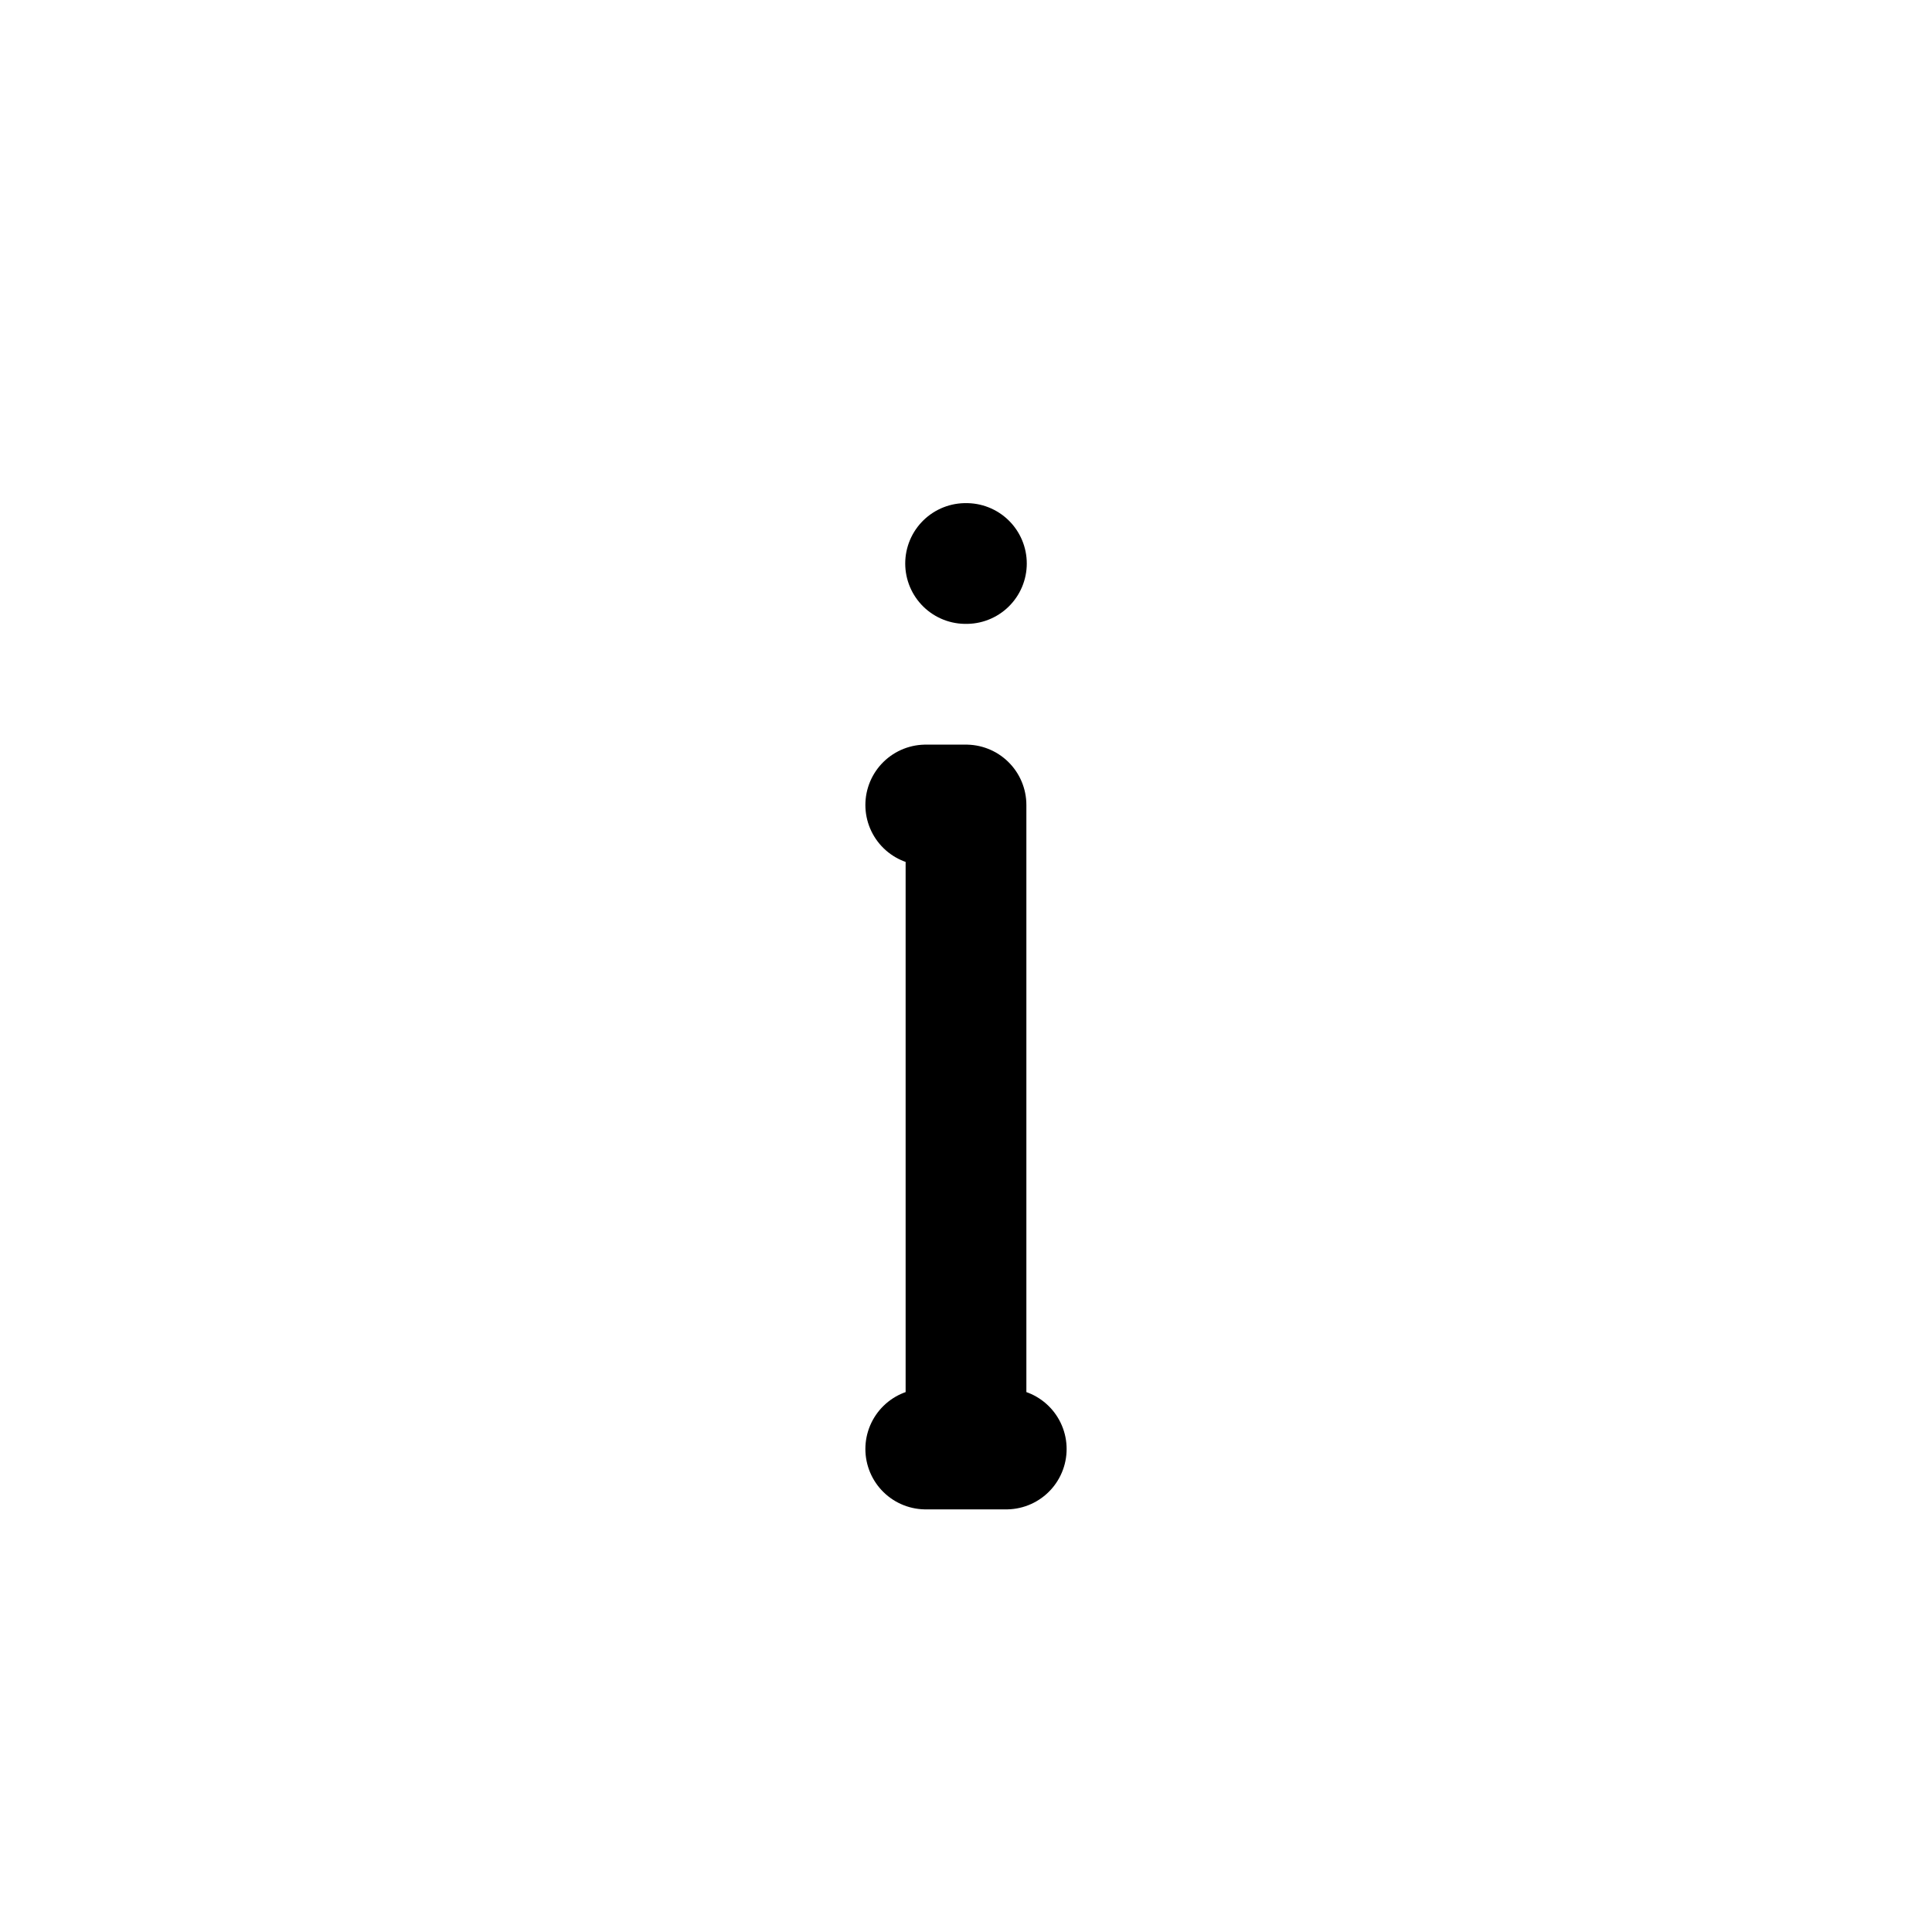
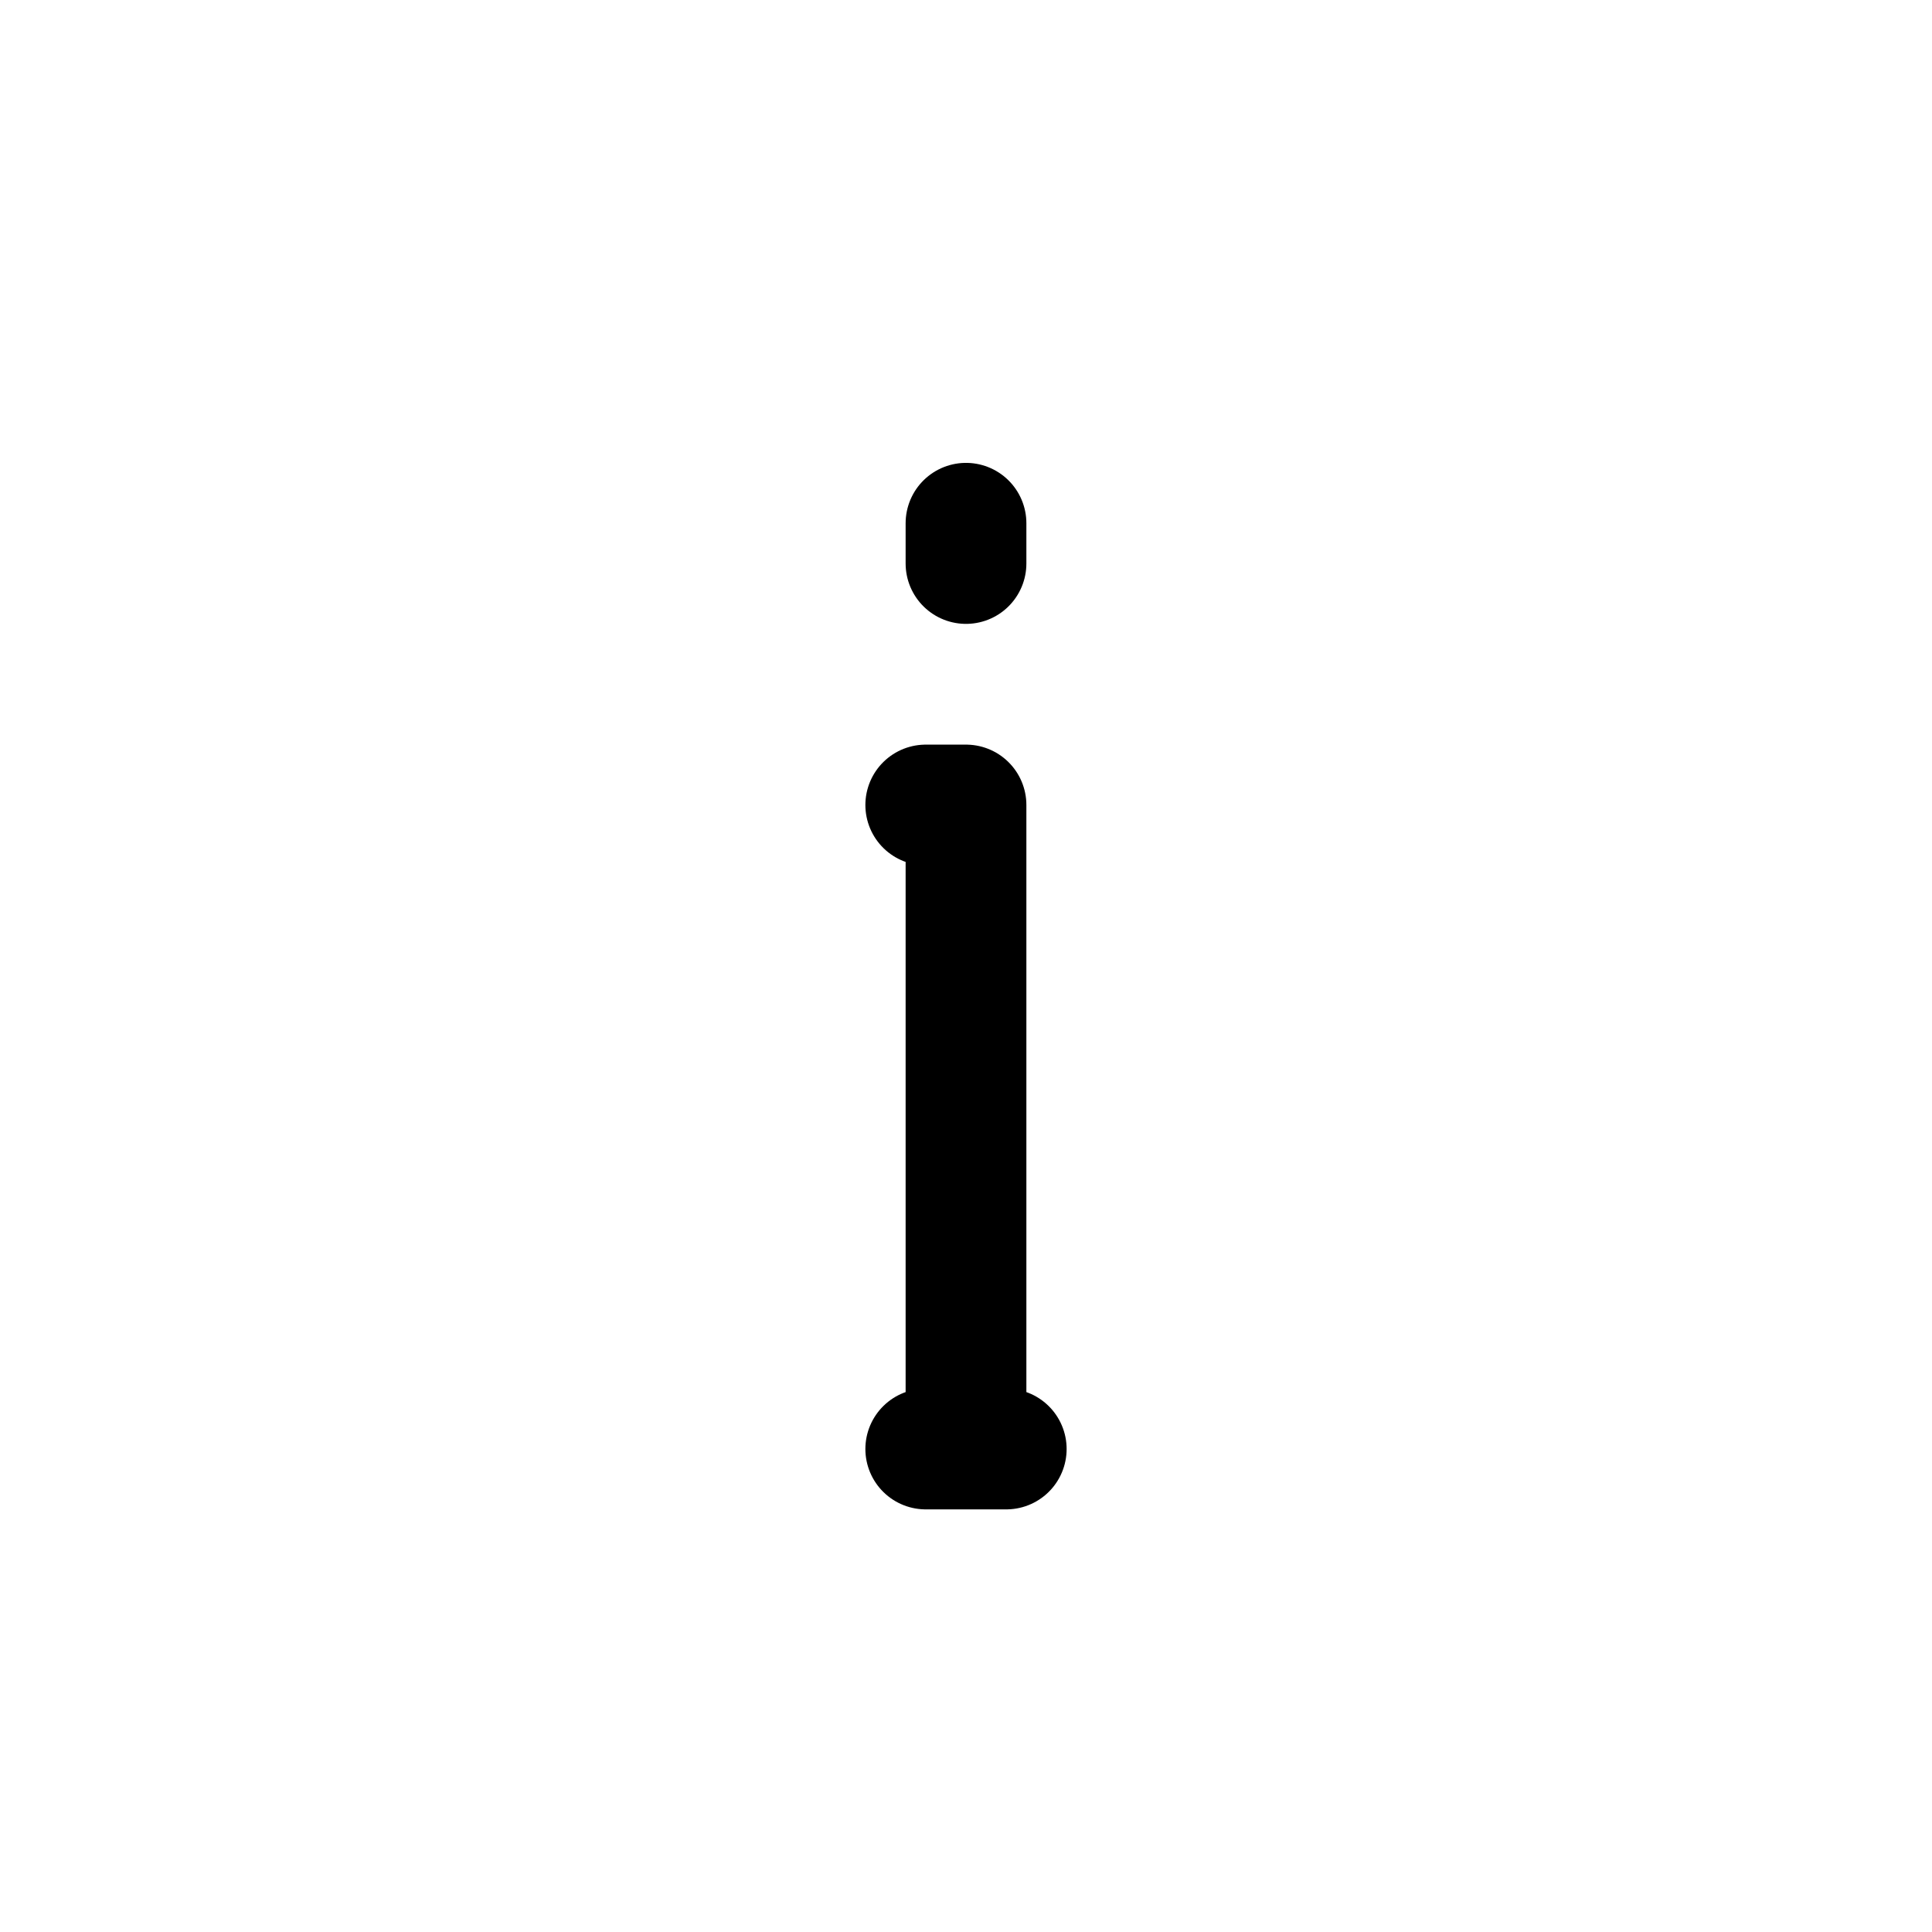
<svg xmlns="http://www.w3.org/2000/svg" width="24" height="24" fill="none" viewBox="0 0 24 24" stroke-width="1.5" stroke-linecap="round" stroke-linejoin="round" stroke="currentColor">
-   <path d="M12 18v-8h-.5m0 8h1m-.505-11h.01" />
+   <path d="M12 18v-8h-.5m0 8h1M12 7v-.5" />
</svg>
